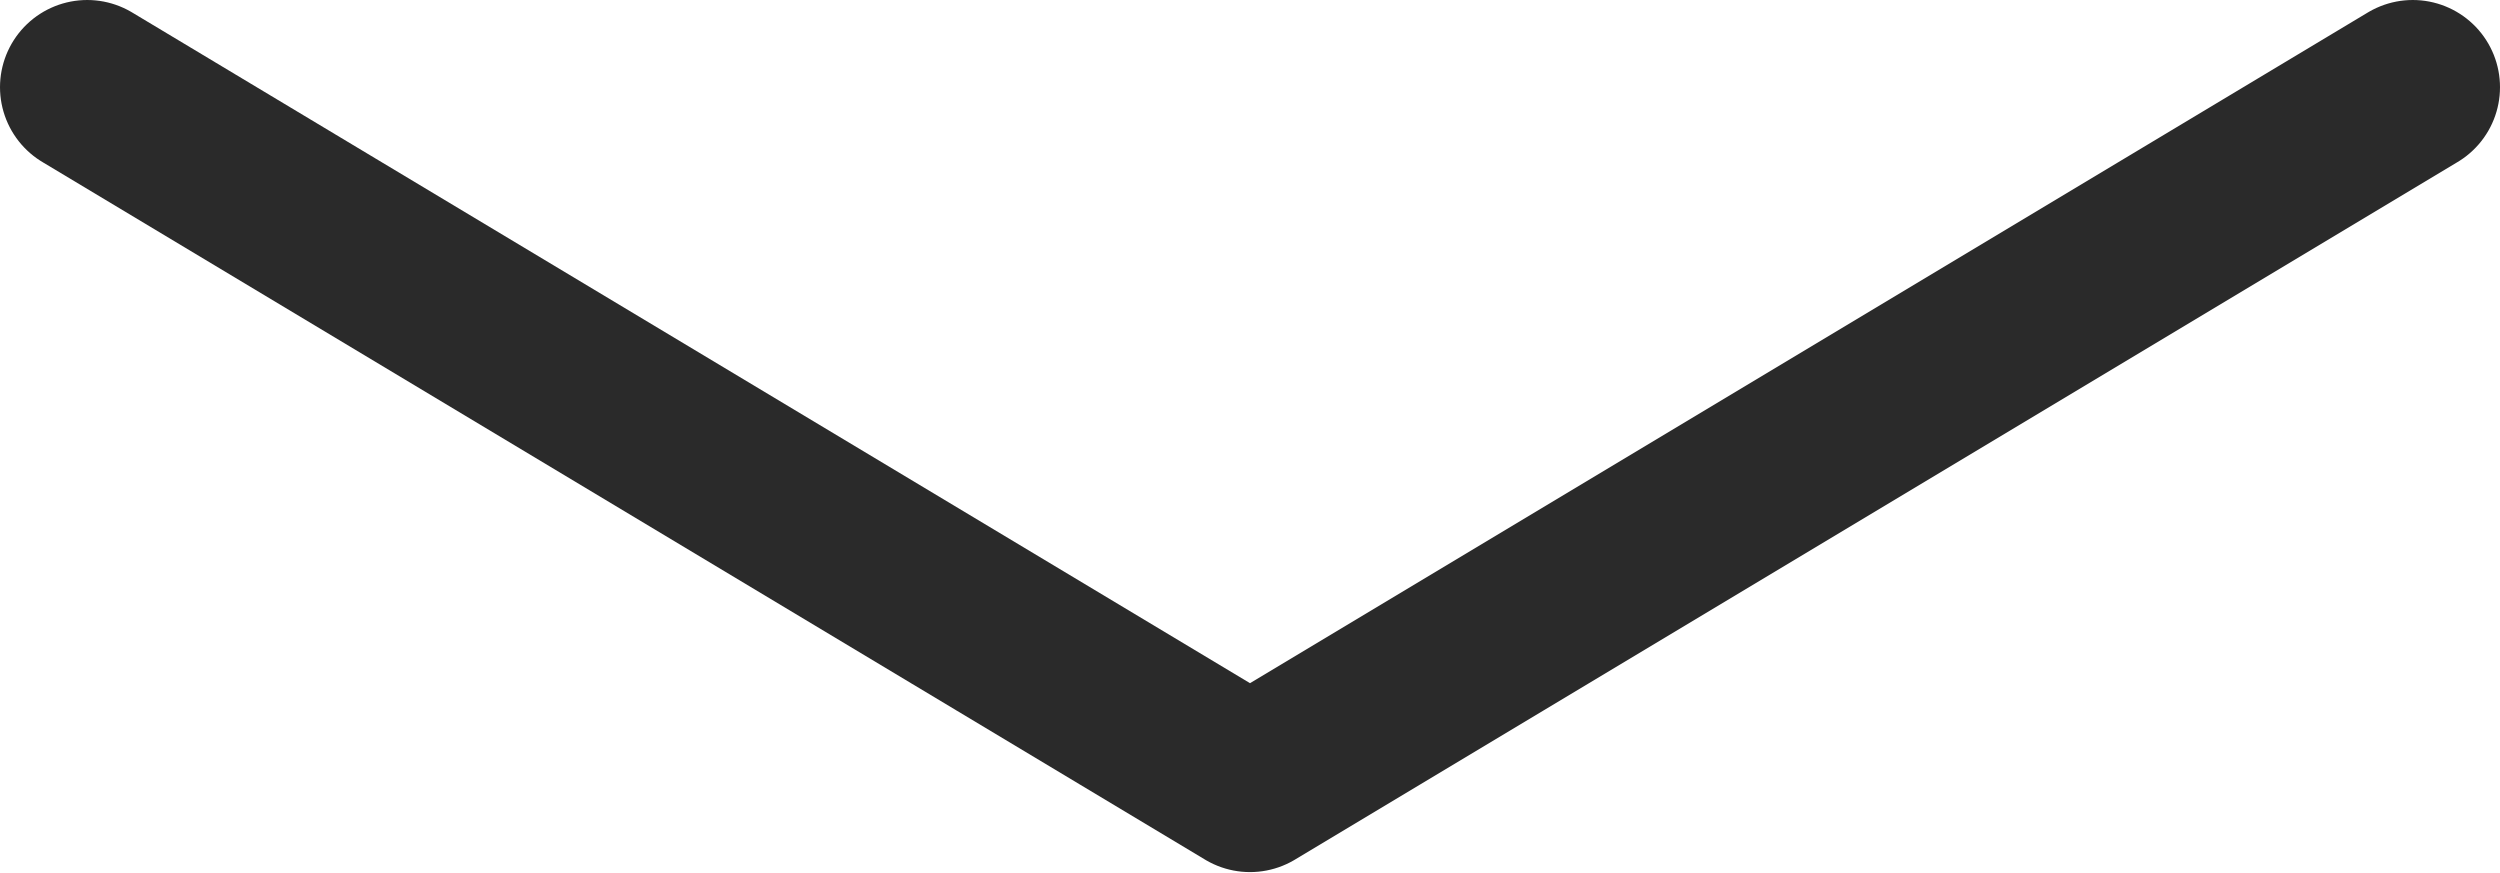
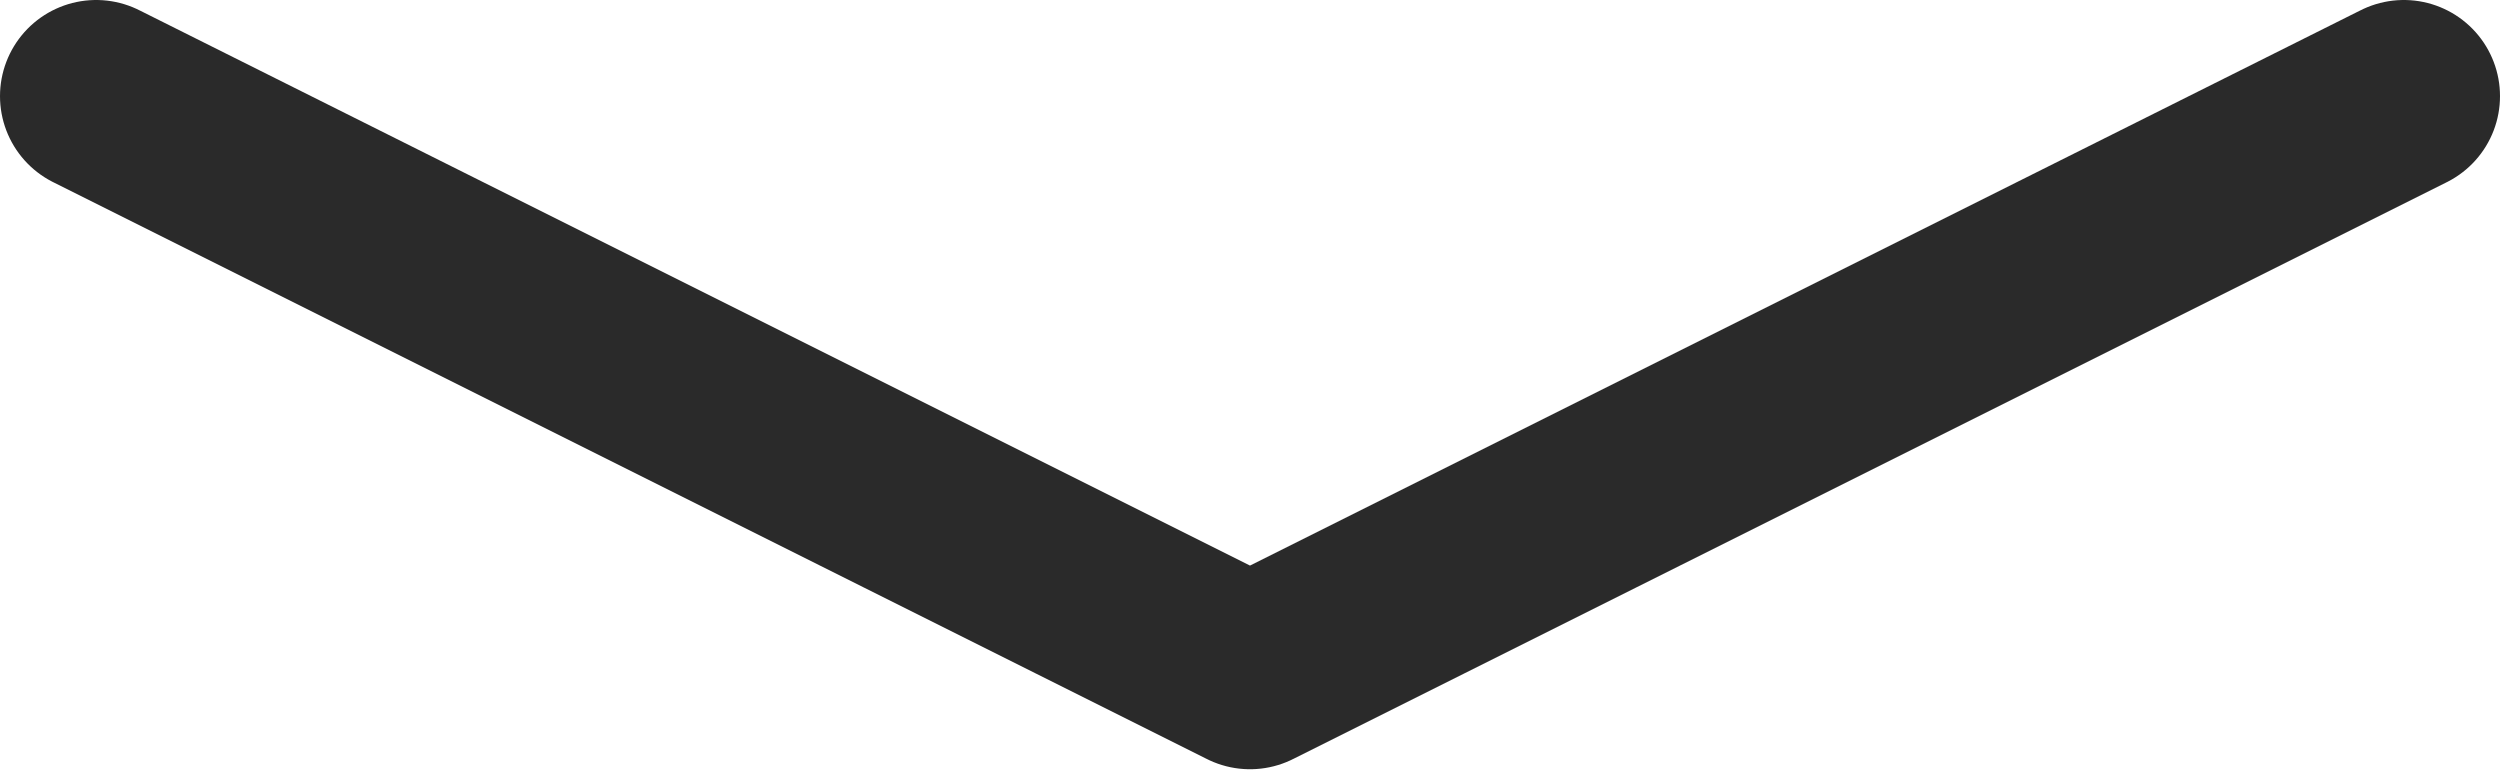
- <svg xmlns="http://www.w3.org/2000/svg" width="21.5" height="7.5" viewBox="0 0 21.5 7.5" fill="none">
-   <path d="M0.75 0.75L10.75 6.75L20.75 0.75" stroke="#2A2A2A" stroke-width="1.5" stroke-linecap="round" stroke-linejoin="round" />
+ <svg xmlns="http://www.w3.org/2000/svg" width="13" height="4" viewBox="0 0 13 4" fill="none">
+   <path d="M0.5 0.5L6.5 3.5L12.5 0.5" stroke="#2A2A2A" stroke-linecap="round" stroke-linejoin="round" />
</svg>
